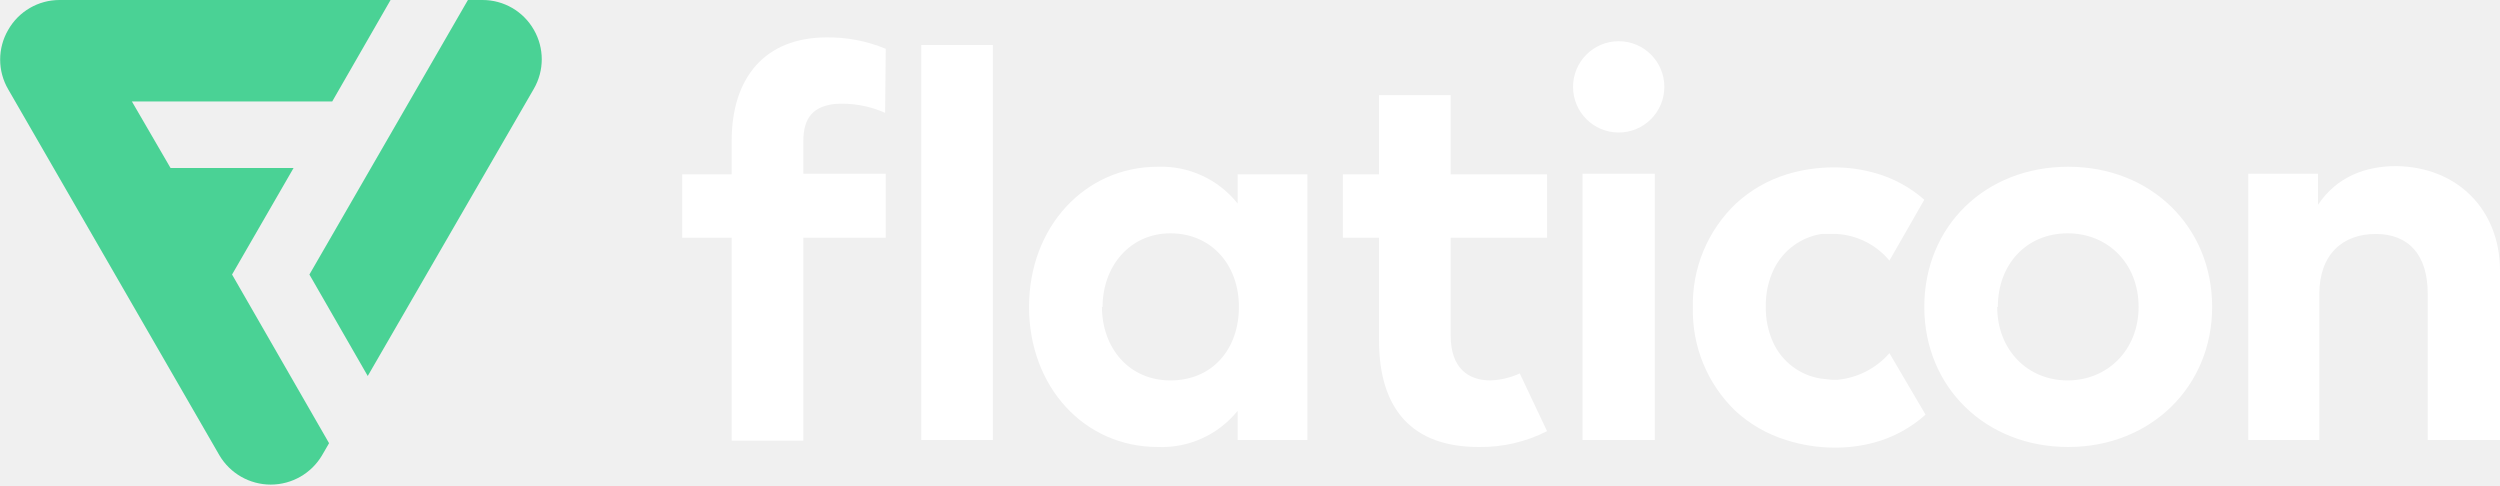
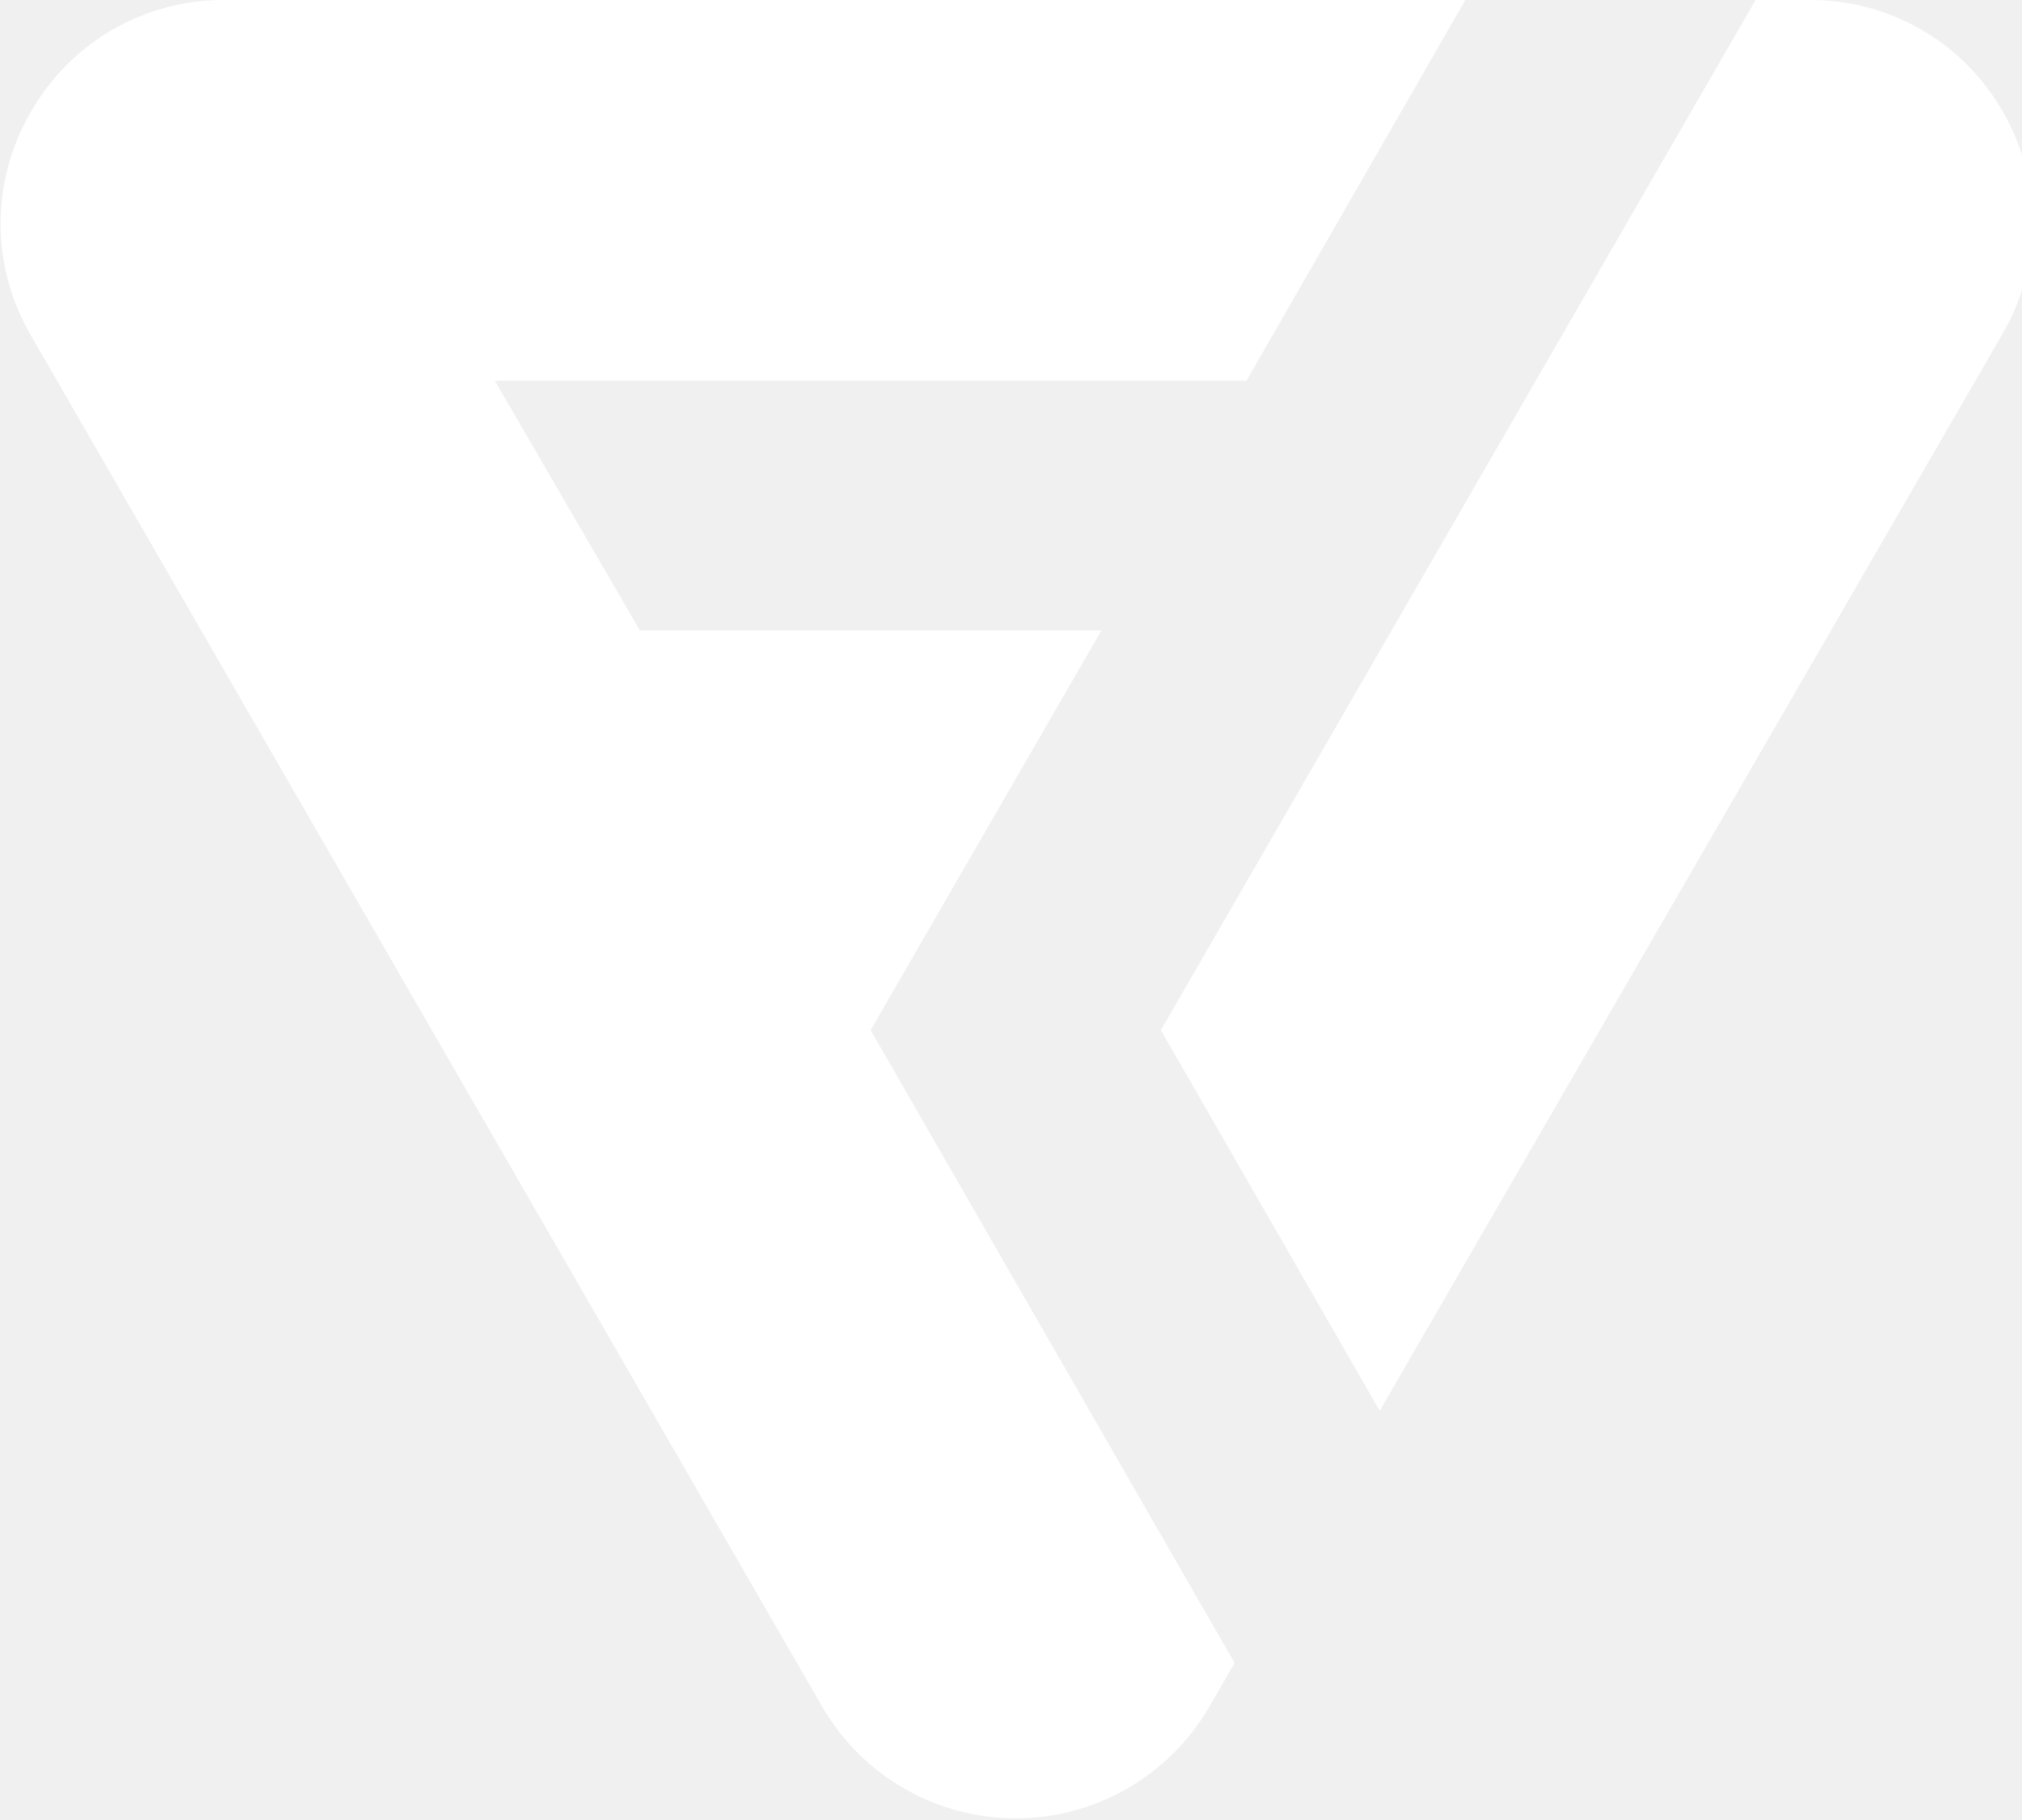
- <svg xmlns="http://www.w3.org/2000/svg" data-name="Capa 1" viewBox="0 0 394.3 76.5">
-   <path d="M156.6 69.4h-11.3V7.1h11.3zm49.6 0h-11v-4.6a15.4 15.4 0 01-12.6 5.7c-11.6 0-20.3-9.5-20.3-22.1s8.8-22.1 20.3-22.1a15.4 15.4 0 0112.6 5.8v-4.6h11zm-32.4-21c0 6.4 4.2 11.6 10.8 11.6s10.8-4.9 10.8-11.6-4.4-11.6-10.8-11.6-10.7 5.2-10.7 11.6zm88.7-34.7a7.2 7.2 0 01-14.4 0 7.2 7.2 0 1114.4 0zM261 69.4h-11.4v-42H261z" fill="#fff" />
-   <path data-name="&lt;Trazado&gt;" d="M139.6 17.8a16.6 16.6 0 00-8-1.4c-3.2.4-4.9 2-4.9 5.9v5.1h13v10.1h-13v32h-11.3v-32h-7.8v-10h7.8v-5.3c0-9.9 5.2-16.3 15-16.3a23.4 23.4 0 019.3 1.8z" fill="#fff" />
-   <path d="M235.1 60c-3.5 0-6.3-1.9-6.3-7.1V37.5H244v-10h-15.2V15h-11.3v12.5h-5.7v10h5.7v16.2c0 10.9 5.3 16.8 15.7 16.8A22.9 22.9 0 00244 68l-4.3-9.1a12.3 12.3 0 01-4.6 1.1zm113.8-11.6c0 12.6-9.7 22.1-22.7 22.1s-22.7-9.4-22.7-22.1 9.6-22.1 22.7-22.1 22.7 9.5 22.7 22.1zm-33.9 0c0 6.8 4.8 11.6 11.1 11.6s11.2-4.8 11.2-11.6-4.8-11.6-11.2-11.6-11 4.8-11 11.6zm79.3-5.7v26.7h-11.4V46.3c0-6.1-3-9.4-8.2-9.4s-8.9 3.2-8.9 9.5v23h-11.2v-42h11v4.9c3-4.5 7.6-6.1 12.3-6.1 9.6.1 16.4 6.8 16.4 16.5z" fill="#fff" />
-   <path d="M298 55.7a12.4 12.4 0 01-8.2 4.2h-.9l-1.8-.2a10 10 0 01-7.4-5.6 13.2 13.2 0 01-1.2-5.8 13 13 0 011.3-5.9 10.1 10.1 0 017.5-5.5h2.4a11.7 11.7 0 018.3 4.2l5.5-9.6a19.9 19.9 0 00-8.1-4.3 23.4 23.4 0 00-6.1-.8 25.2 25.2 0 00-7.5 1.1 20.9 20.9 0 00-8 4.6 21.9 21.9 0 00-6.8 16.4 21.9 21.9 0 006.7 16.3 20.9 20.9 0 008 4.6 25.2 25.2 0 007.7 1.2 23.6 23.6 0 006.2-.8 20 20 0 008.1-4.4z" fill="#fff" />
-   <path d="M46.3 26.5H26.9L20.8 16h31.6l9.2-16H9.4a9.3 9.3 0 00-8.1 4.7 9.3 9.3 0 000 9.4l33.3 57.7a9.4 9.4 0 0016.2 0l1.1-1.9-15.3-26.6z" fill="#4ad295" />
-   <path d="M84.2 4.7A9.3 9.3 0 0076.1 0h-2.3l-25 43.3 9.2 16L84.2 14a9.3 9.3 0 000-9.3z" fill="#4ad295" />
+ <svg xmlns="http://www.w3.org/2000/svg" data-name="Capa 1" viewBox="0 0 85 76.5">
+   <path d="M46.3 26.5H26.9L20.8 16h31.6l9.2-16H9.4a9.3 9.3 0 00-8.1 4.7 9.3 9.3 0 000 9.4l33.3 57.7a9.4 9.4 0 0016.2 0l1.1-1.9-15.3-26.6z" fill="#fff" />
+   <path d="M84.2 4.7A9.3 9.3 0 0076.1 0h-2.3l-25 43.3 9.2 16L84.2 14a9.3 9.3 0 000-9.3z" fill="#fff" />
</svg>
